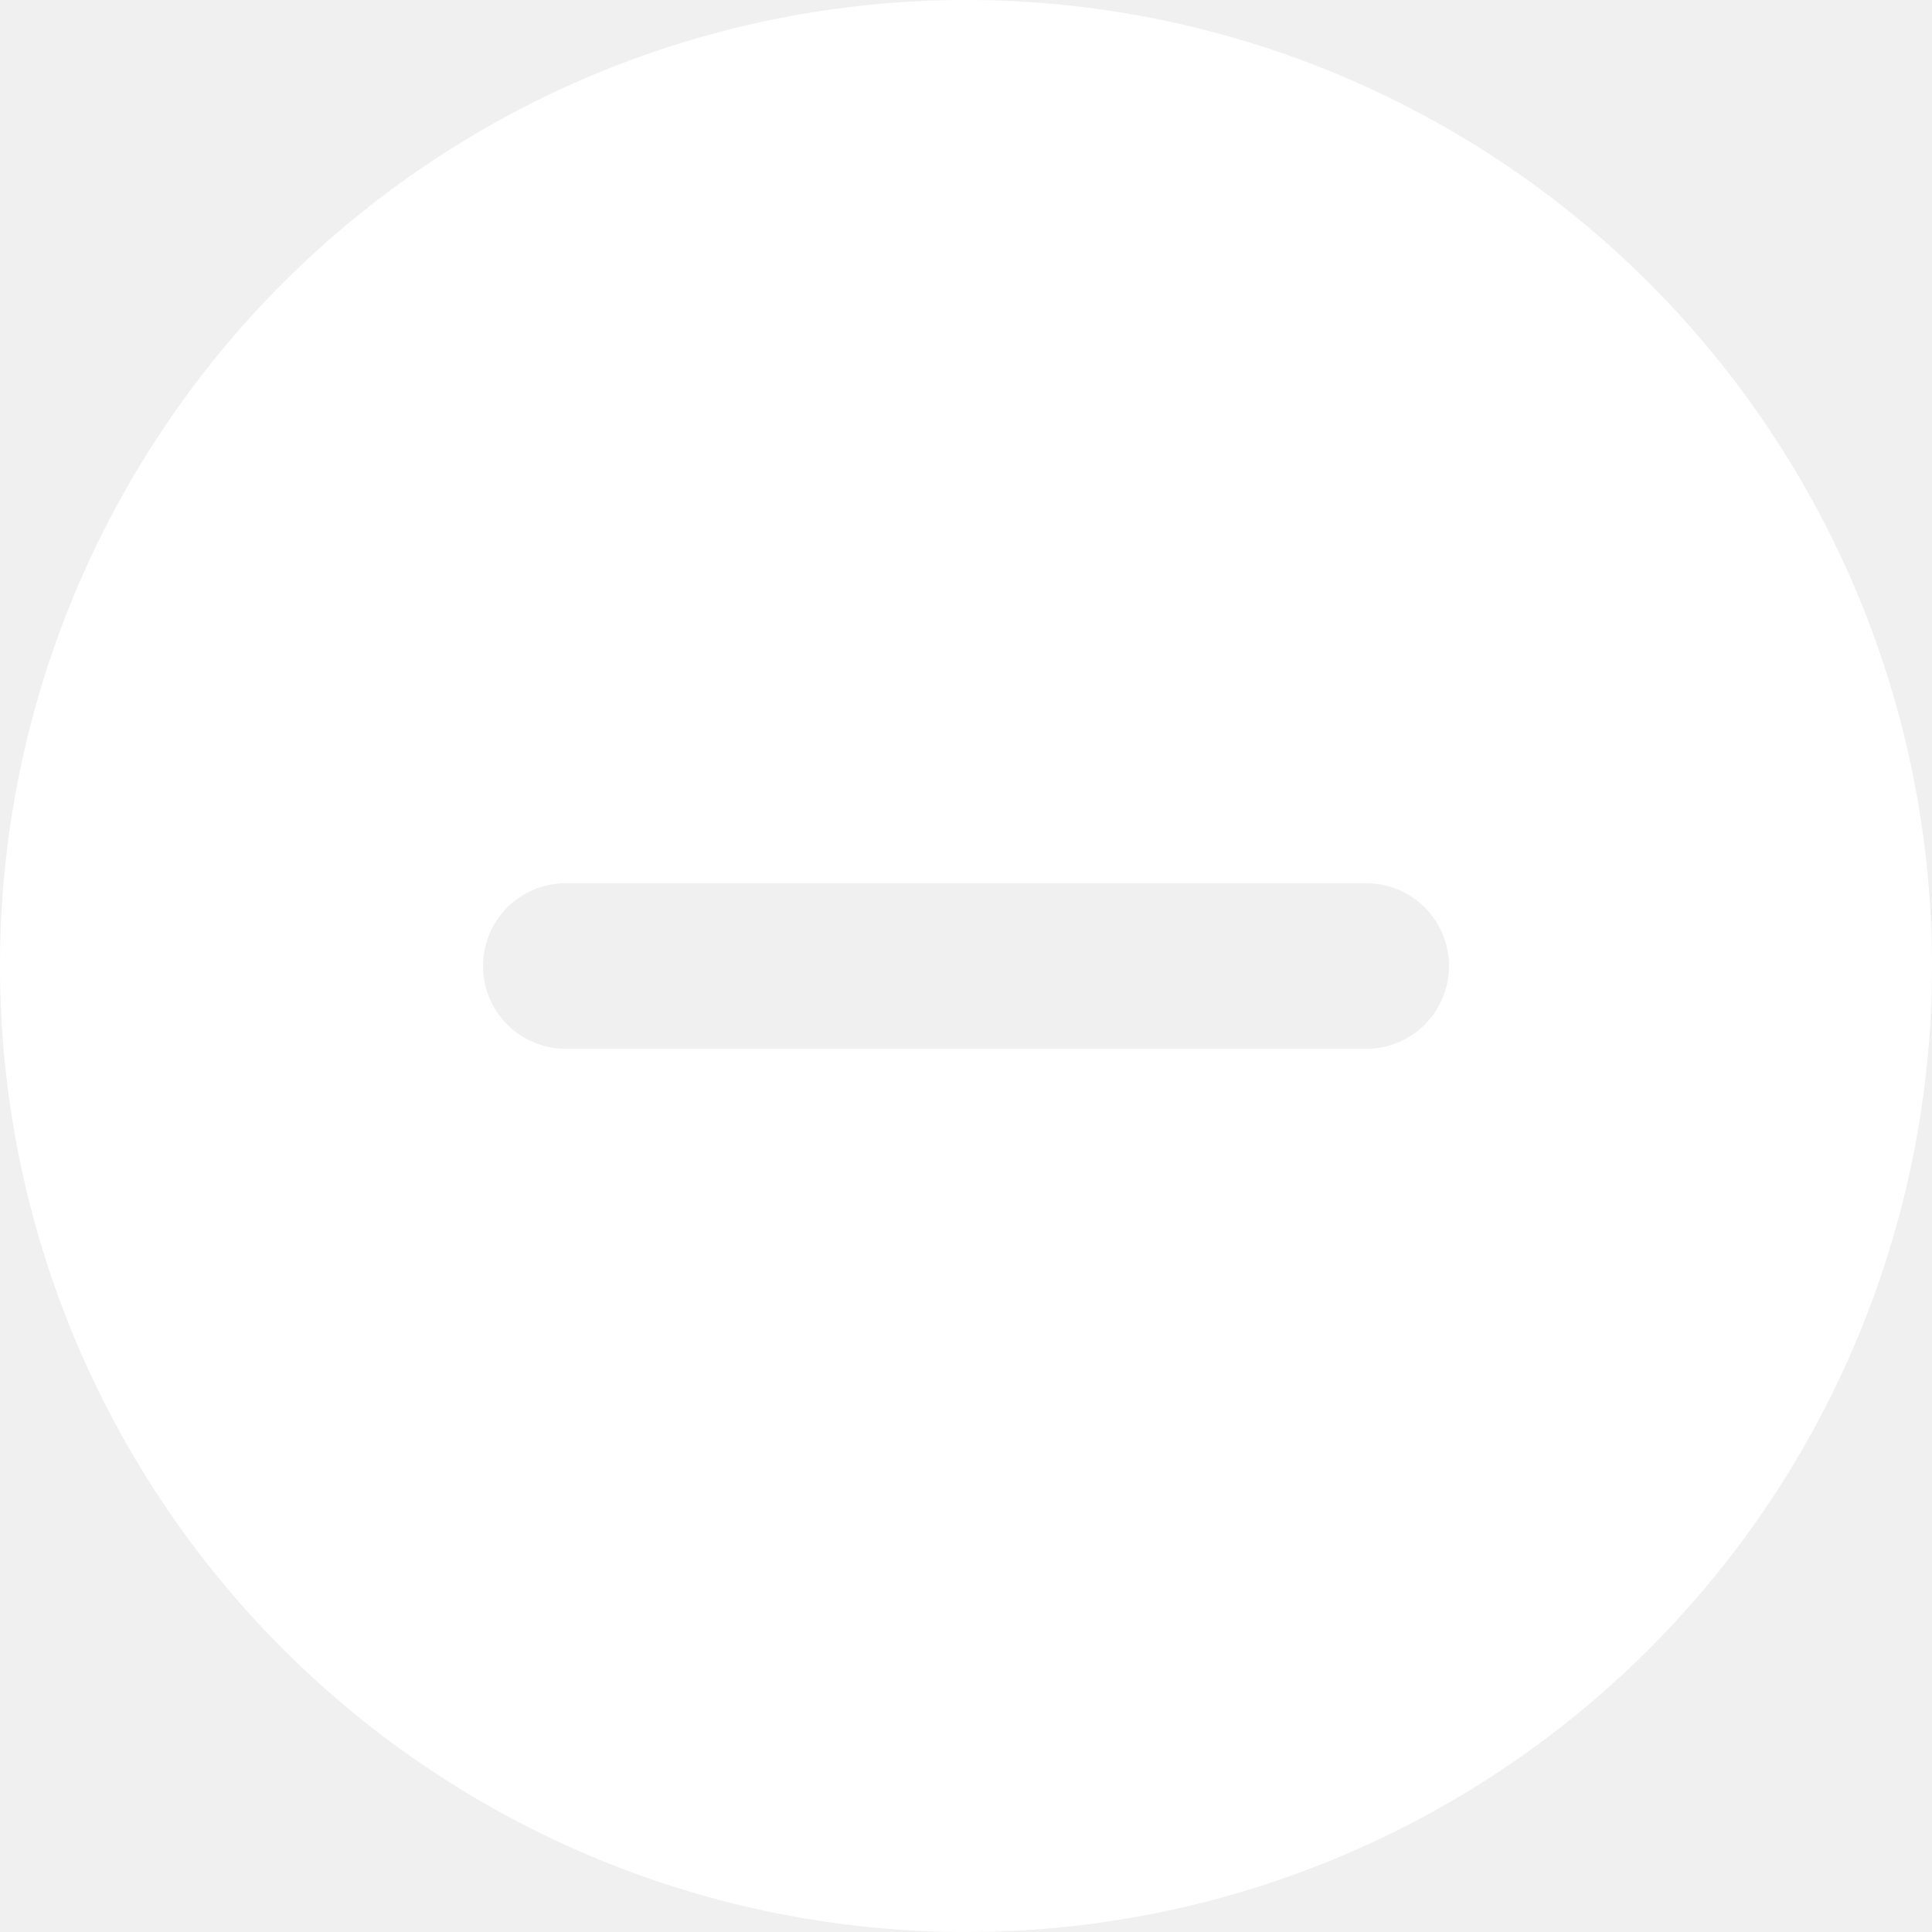
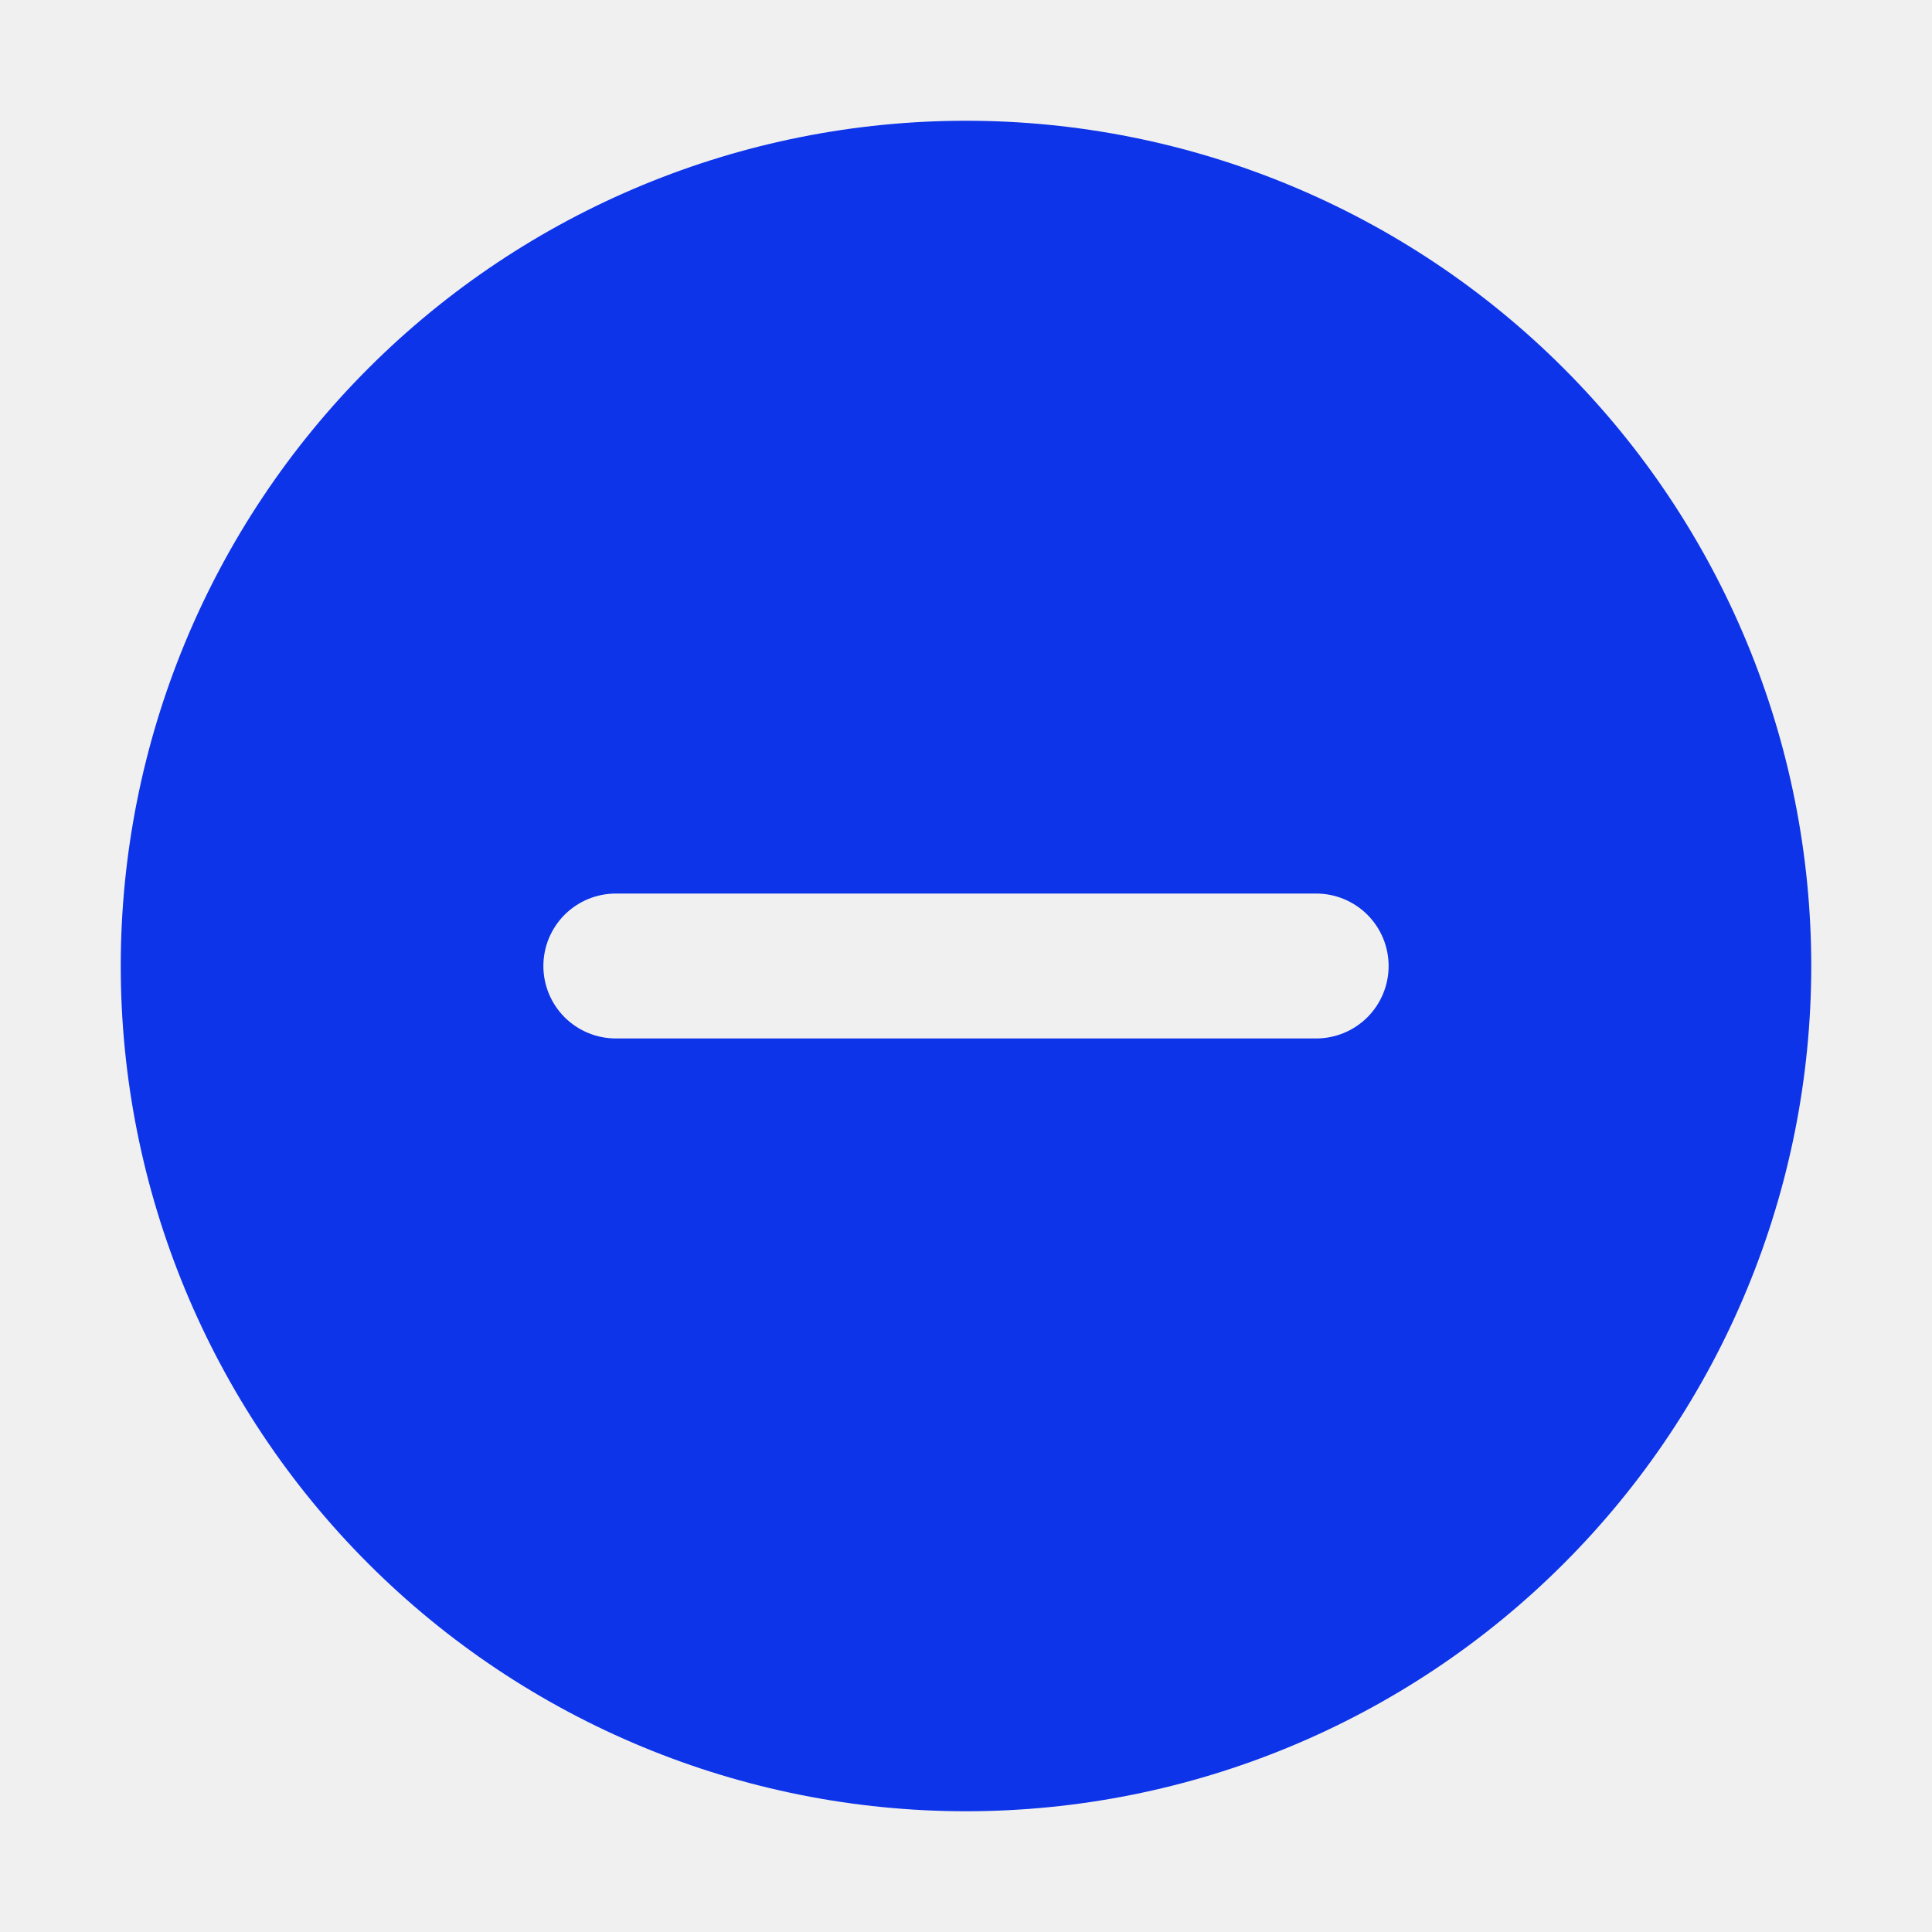
- <svg xmlns="http://www.w3.org/2000/svg" width="35" height="35" viewBox="0 0 35 35" fill="none">
-   <path d="M17.5 0C22.141 0 26.593 1.844 29.874 5.126C33.156 8.408 35 12.859 35 17.5C35 22.141 33.156 26.593 29.874 29.874C26.593 33.156 22.141 35 17.5 35C12.859 35 8.408 33.156 5.126 29.874C1.844 26.593 0 22.141 0 17.5C0 12.859 1.844 8.408 5.126 5.126C8.408 1.844 12.859 0 17.5 0ZM8.75 17.5C8.75 17.898 8.908 18.279 9.189 18.561C9.471 18.842 9.852 19 10.25 19H24.75C25.148 19 25.529 18.842 25.811 18.561C26.092 18.279 26.25 17.898 26.25 17.5C26.25 17.102 26.092 16.721 25.811 16.439C25.529 16.158 25.148 16 24.75 16H10.25C10.053 16 9.858 16.039 9.676 16.114C9.494 16.19 9.329 16.3 9.189 16.439C9.05 16.579 8.94 16.744 8.864 16.926C8.789 17.108 8.75 17.303 8.75 17.5Z" fill="white" />
+ <svg xmlns="http://www.w3.org/2000/svg" width="40" height="40" viewBox="0 0 40 40" fill="none">
+   <path d="M20 2.5C24.641 2.5 29.093 4.344 32.374 7.626C35.656 10.908 37.5 15.359 37.5 20C37.5 24.641 35.656 29.093 32.374 32.374C29.093 35.656 24.641 37.5 20 37.5C15.359 37.5 10.908 35.656 7.626 32.374C4.344 29.093 2.5 24.641 2.5 20C2.5 15.359 4.344 10.908 7.626 7.626C10.908 4.344 15.359 2.5 20 2.5ZM11.25 20C11.25 20.398 11.408 20.779 11.689 21.061C11.971 21.342 12.352 21.5 12.75 21.5H27.25C27.648 21.5 28.029 21.342 28.311 21.061C28.592 20.779 28.75 20.398 28.75 20C28.75 19.602 28.592 19.221 28.311 18.939C28.029 18.658 27.648 18.5 27.25 18.5H12.75C12.553 18.5 12.358 18.539 12.176 18.614C11.994 18.69 11.829 18.8 11.689 18.939C11.55 19.079 11.44 19.244 11.364 19.426C11.289 19.608 11.25 19.803 11.25 20Z" fill="#0D34E9" />
</svg>
